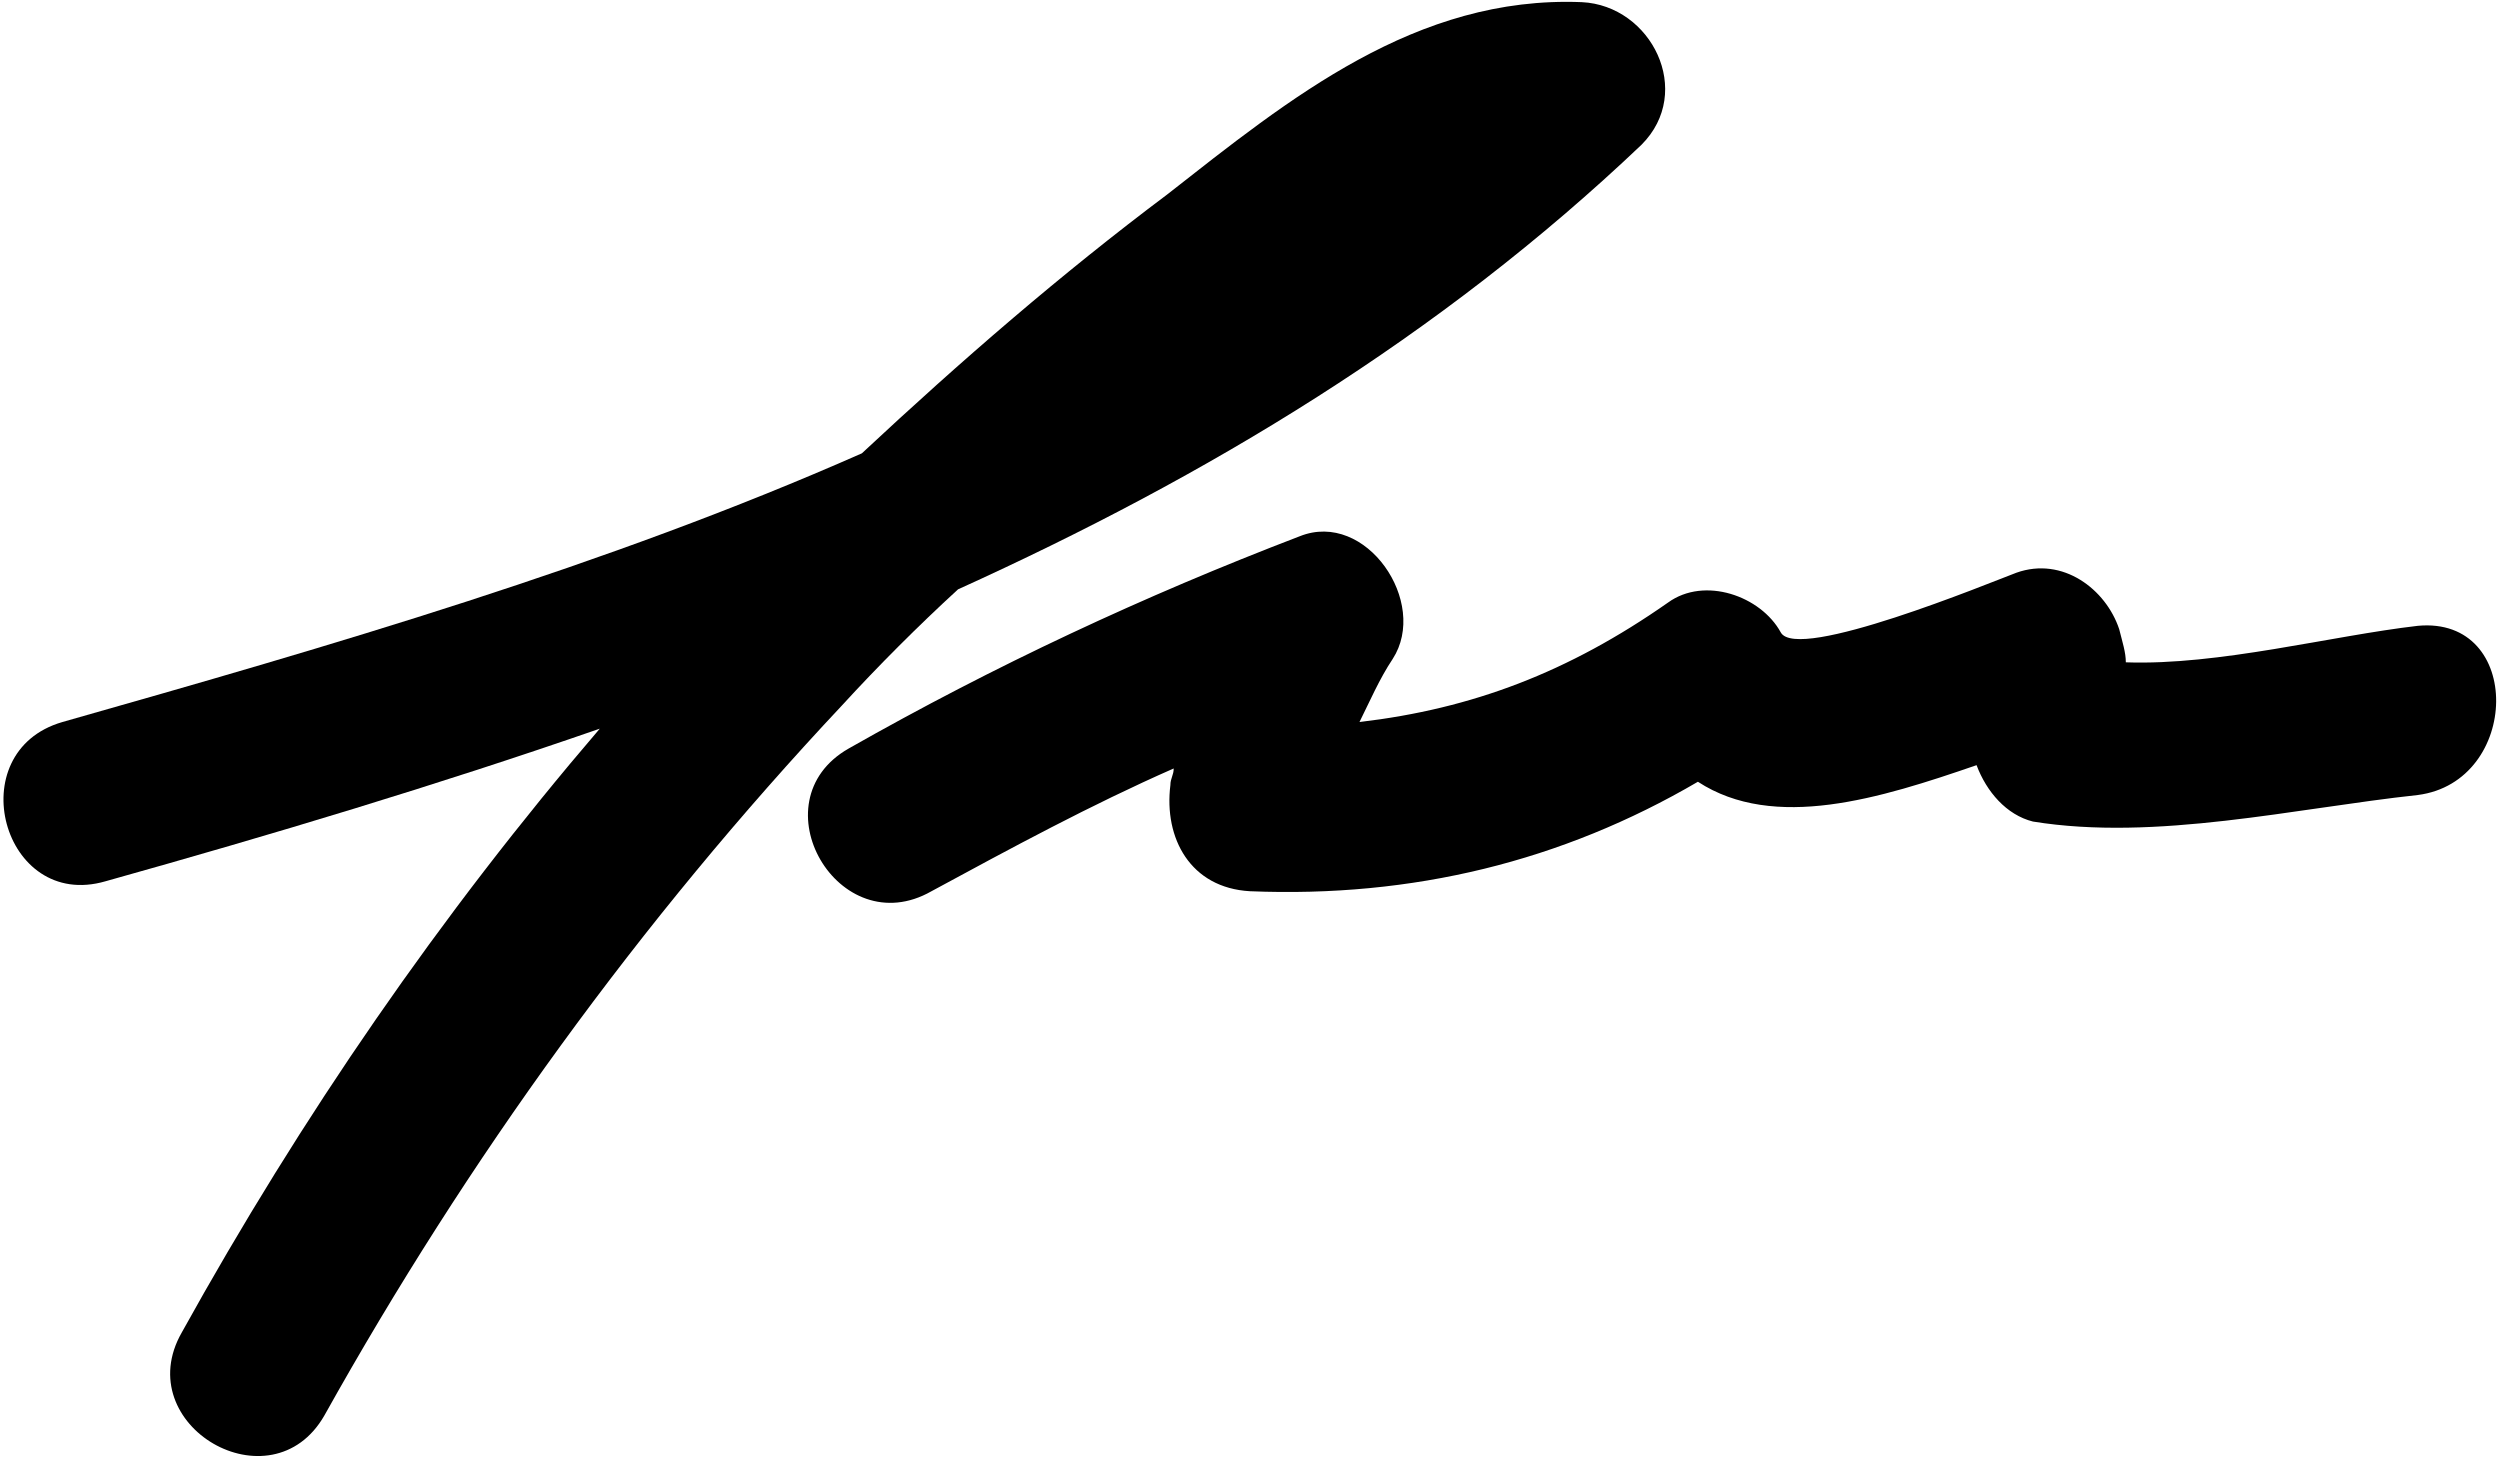
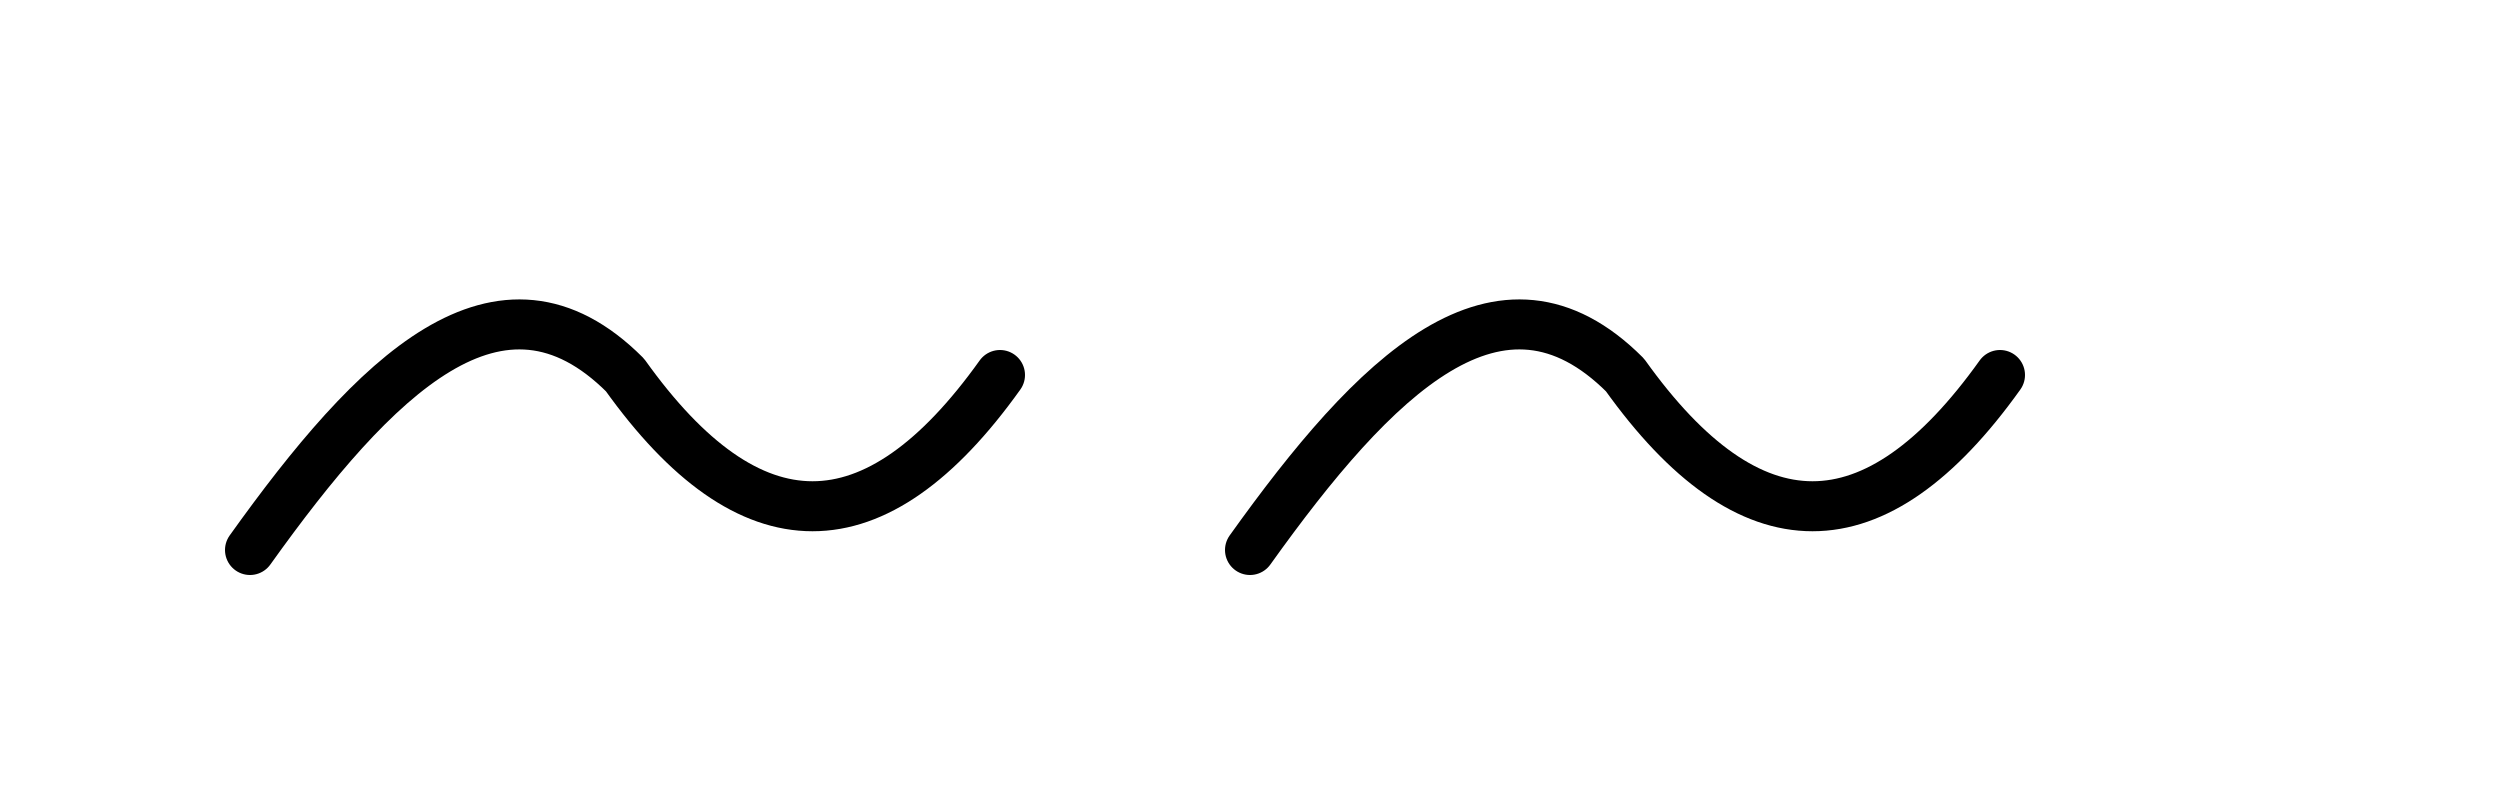
- <svg xmlns="http://www.w3.org/2000/svg" width="422px" height="246px" viewBox="0 0 422 246" version="1.1">
-   <g id="Page-1" stroke="none" stroke-width="1" fill="none" fill-rule="evenodd">
-     <g id="noun-signature-1745297" fill="#000000" fill-rule="nonzero">
-       <path d="M161.72,99.48 C203.72,80.441 242.919,56.921 277.08,24.441 C286.041,15.48 278.76,0.921 267.002,0.363 C239.002,-0.758 217.721,16.601 197.002,32.843 C179.08,46.284 162.283,60.843 145.482,76.523 C102.361,95.562 55.88,109.003 10.522,121.882 C-6.837,126.921 0.444,153.804 17.803,148.761 C45.803,140.921 73.803,132.523 101.244,122.999 C74.365,154.358 50.846,188.519 30.685,224.919 C21.724,240.599 45.806,254.599 54.763,238.919 C78.841,195.798 107.962,155.478 142.122,119.079 C148.282,112.356 155.001,105.638 161.72,99.477 L161.72,99.48 Z" id="Path" />
-       <path d="M408.12,105.64 C393.561,107.32 374.518,112.359 358.839,111.8 C358.839,110.121 358.28,108.441 357.718,106.199 C355.48,99.48 348.198,93.879 340.359,96.679 C335.878,98.359 303.398,111.8 300.597,106.757 C297.238,100.597 287.718,97.238 281.558,101.718 C264.757,113.48 248.519,119.64 229.48,121.878 C231.16,118.519 232.839,114.597 235.082,111.237 C241.242,101.718 230.601,86.038 219.401,90.518 C193.082,100.596 167.881,112.358 143.242,126.358 C127.561,135.319 141.562,159.397 157.242,150.436 C170.683,143.155 184.12,135.877 198.12,129.717 C198.12,130.838 197.562,131.397 197.562,132.518 C196.441,141.479 200.921,149.877 211.003,150.44 C238.444,151.561 263.644,145.401 286.605,131.96 C299.484,140.358 317.406,134.761 333.644,129.159 C335.324,133.639 338.683,137.557 343.163,138.679 C363.882,142.038 387.401,136.44 408.124,134.198 C425.479,131.96 426.038,103.96 408.121,105.639 L408.12,105.64 Z" id="Path" />
-     </g>
-   </g>
+ <svg xmlns="http://www.w3.org/2000/svg" width="100" height="32" viewBox="0 0 100 32" version="1.1">
+   <style>
+     .signature {
+       fill: none;
+       stroke: #000;
+       stroke-width: 2;
+       stroke-linecap: round;
+       stroke-linejoin: round;
+     }
+   </style>
+   <path class="signature" d="M10,22 C15,15 20,10 25,15 C30,22 35,22 40,15 M50,22 C55,15 60,10 65,15 C70,22 75,22 80,15" />
</svg>
